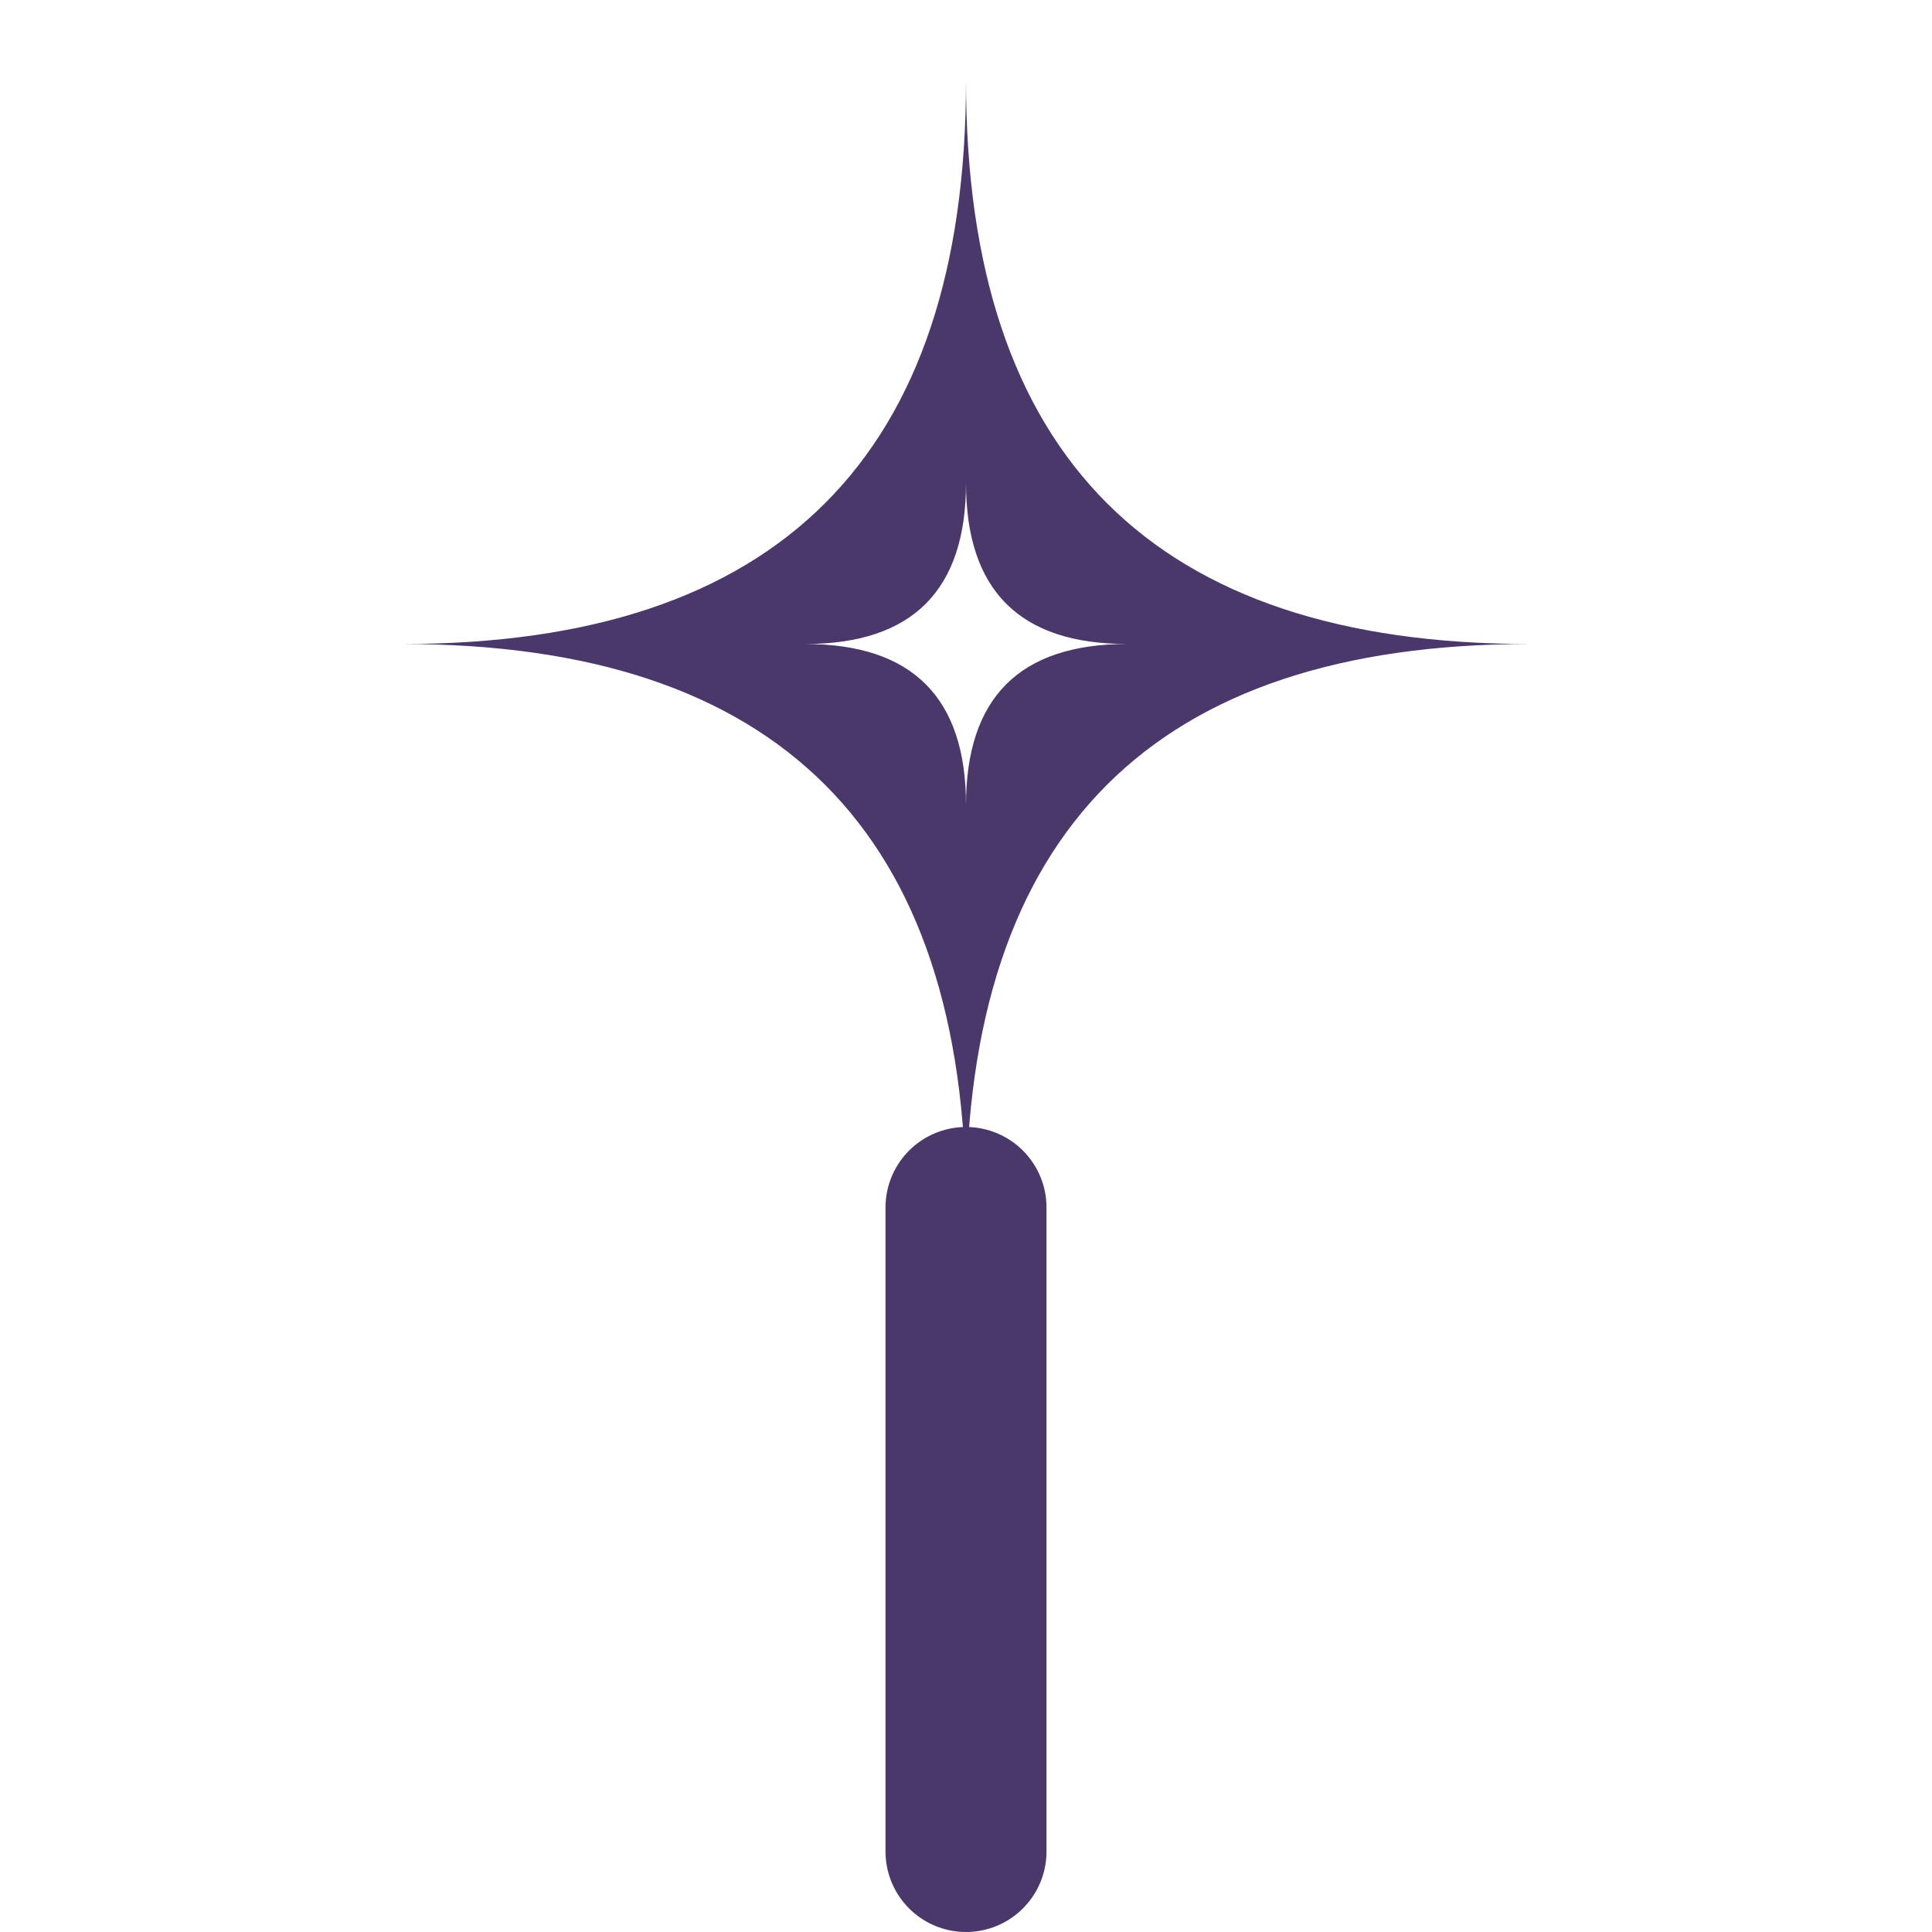
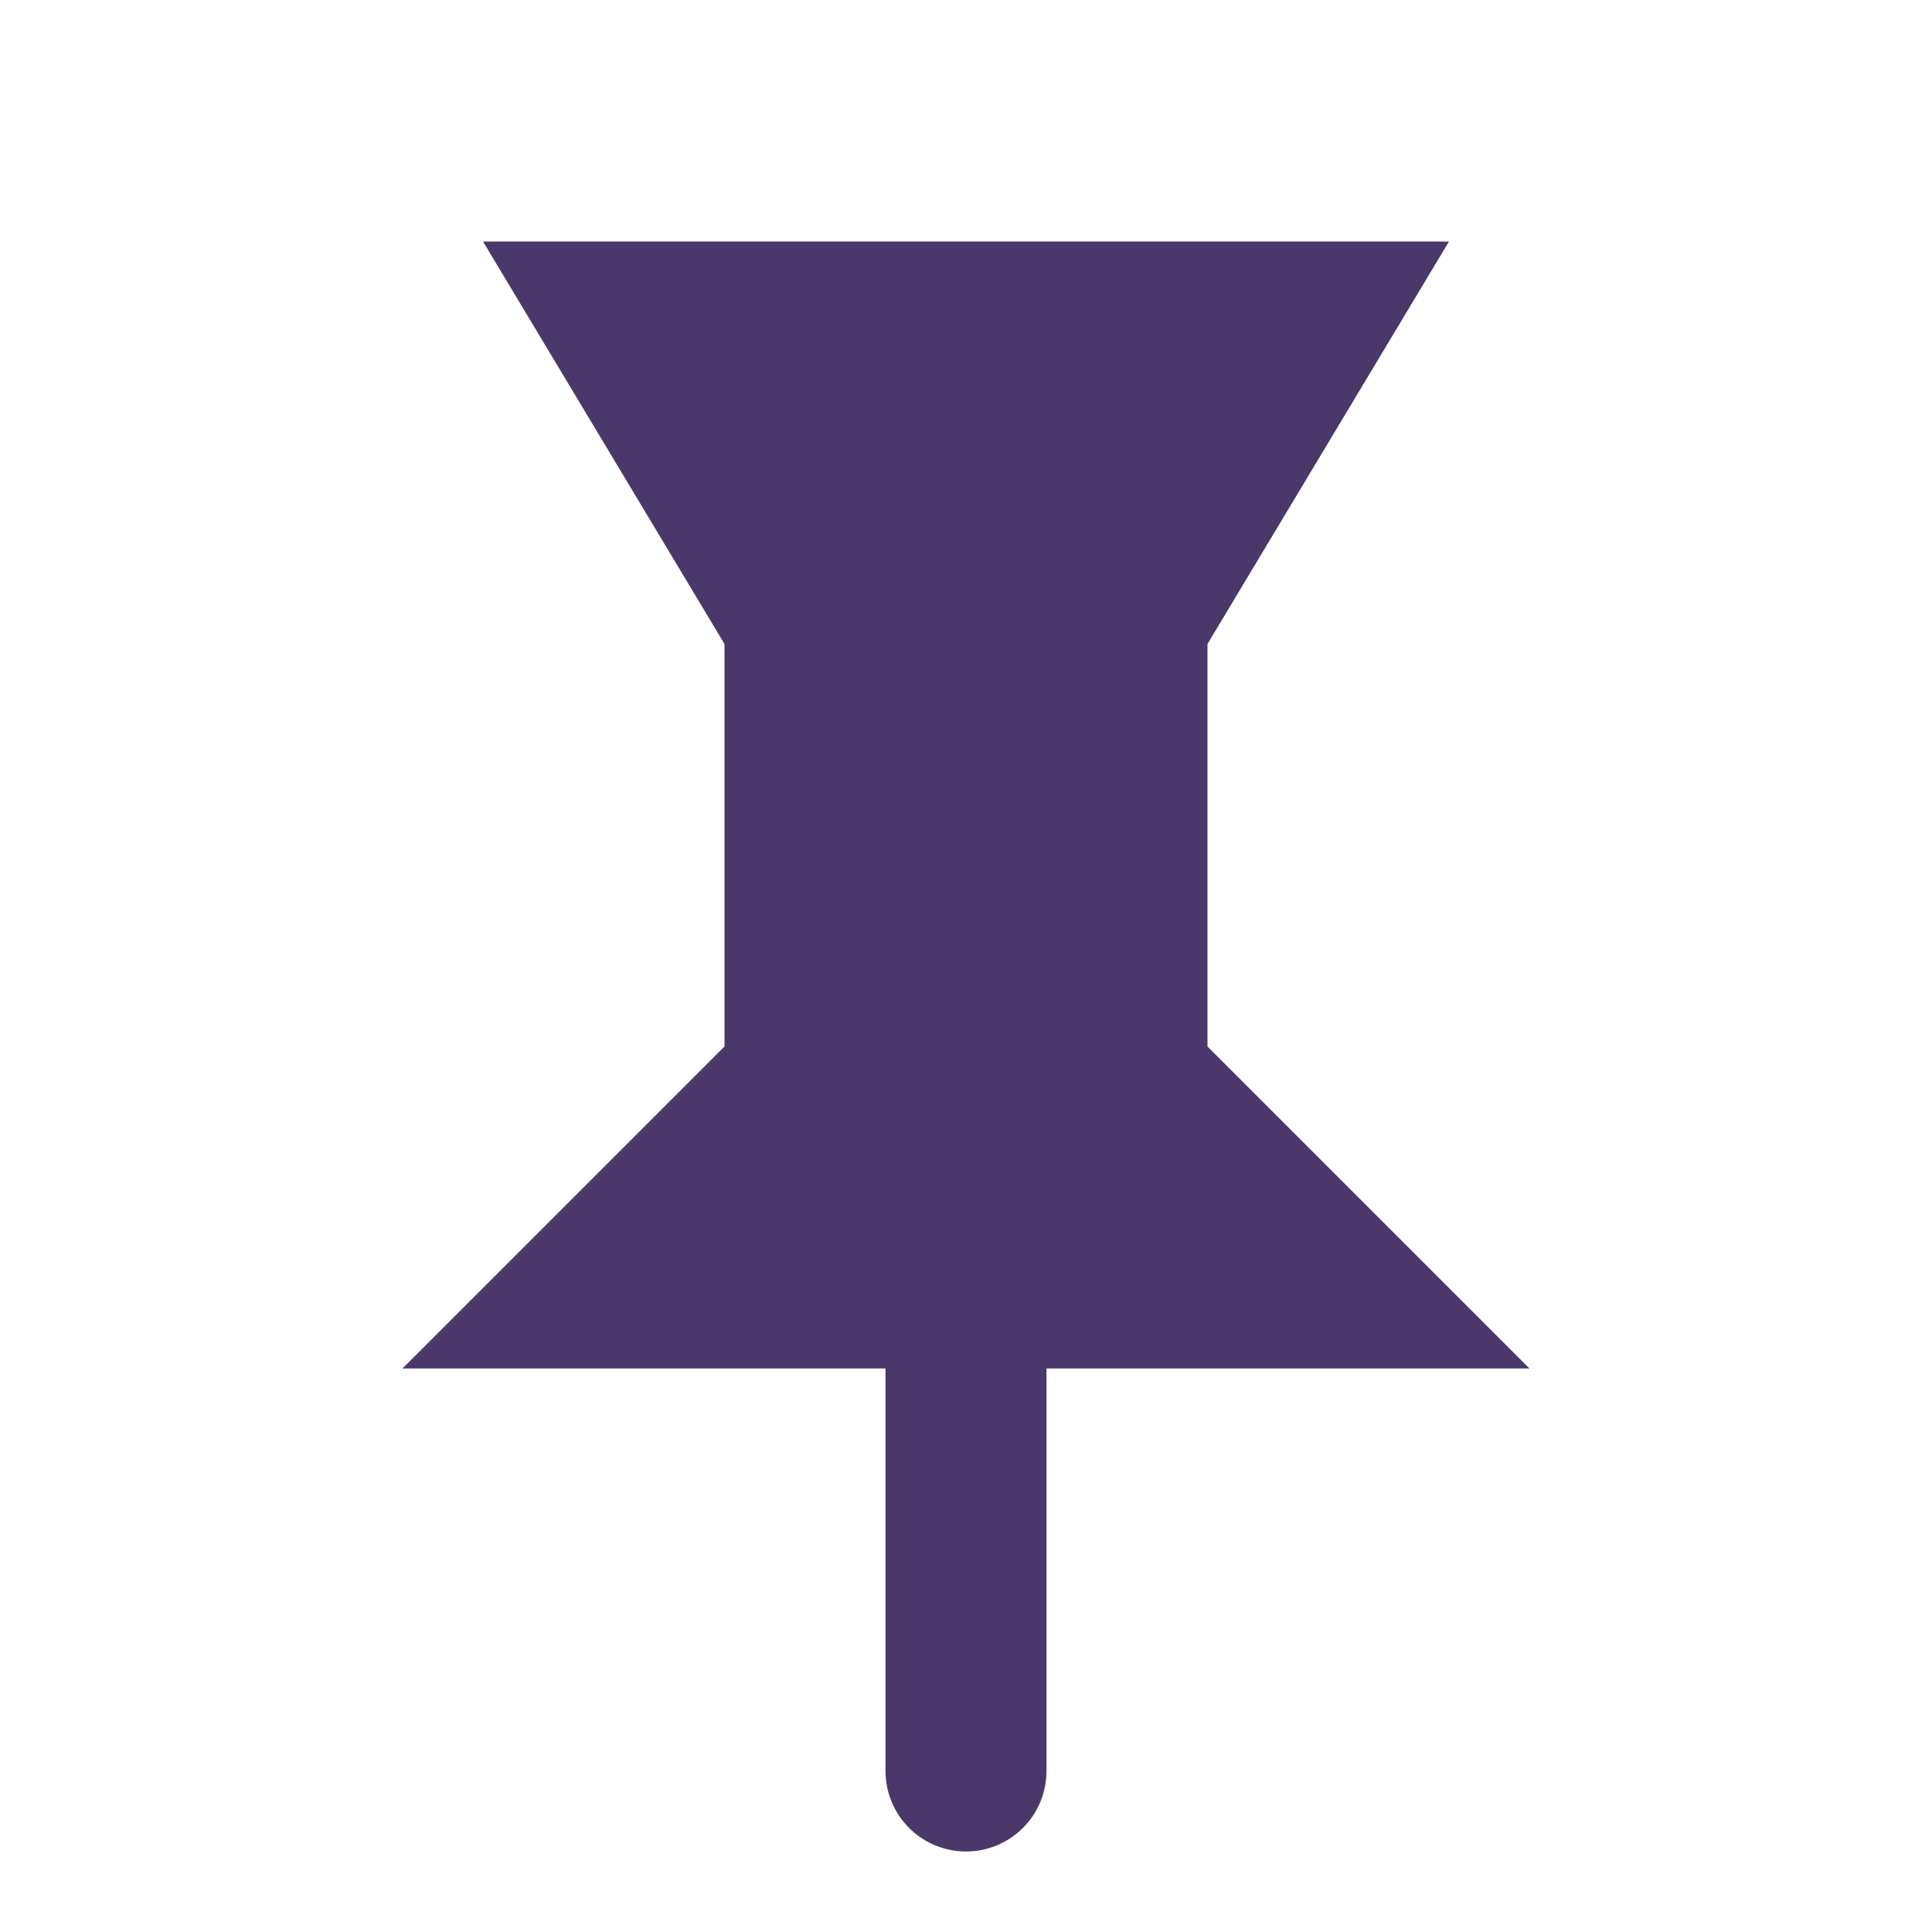
<svg xmlns="http://www.w3.org/2000/svg" viewBox="0 0 24 24">
-   <path fill="#4b386b" fill-rule="evenodd" d="M12 1q0 7 7 7q-7 0-7 7q0-7-7-7q7 0 7-7zM12 6q0 2 2 2q-2 0-2 2q0-2-2-2q2 0 2-2z" />
-   <path fill="none" stroke="#4b386b" stroke-width="2" stroke-linecap="round" stroke-linejoin="round" d="M12 15v8" />
+   <path fill="#4b386b" fill-rule="evenodd" d="M6 3h12l-3 5v5l4 4H5l4-4V8z" />
+   <path fill="none" stroke="#4b386b" stroke-width="2" stroke-linecap="round" stroke-linejoin="round" d="M12 17v5" />
  <path fill="none" stroke="#197b83" stroke-width="2" stroke-linecap="round" d="" />
</svg>
